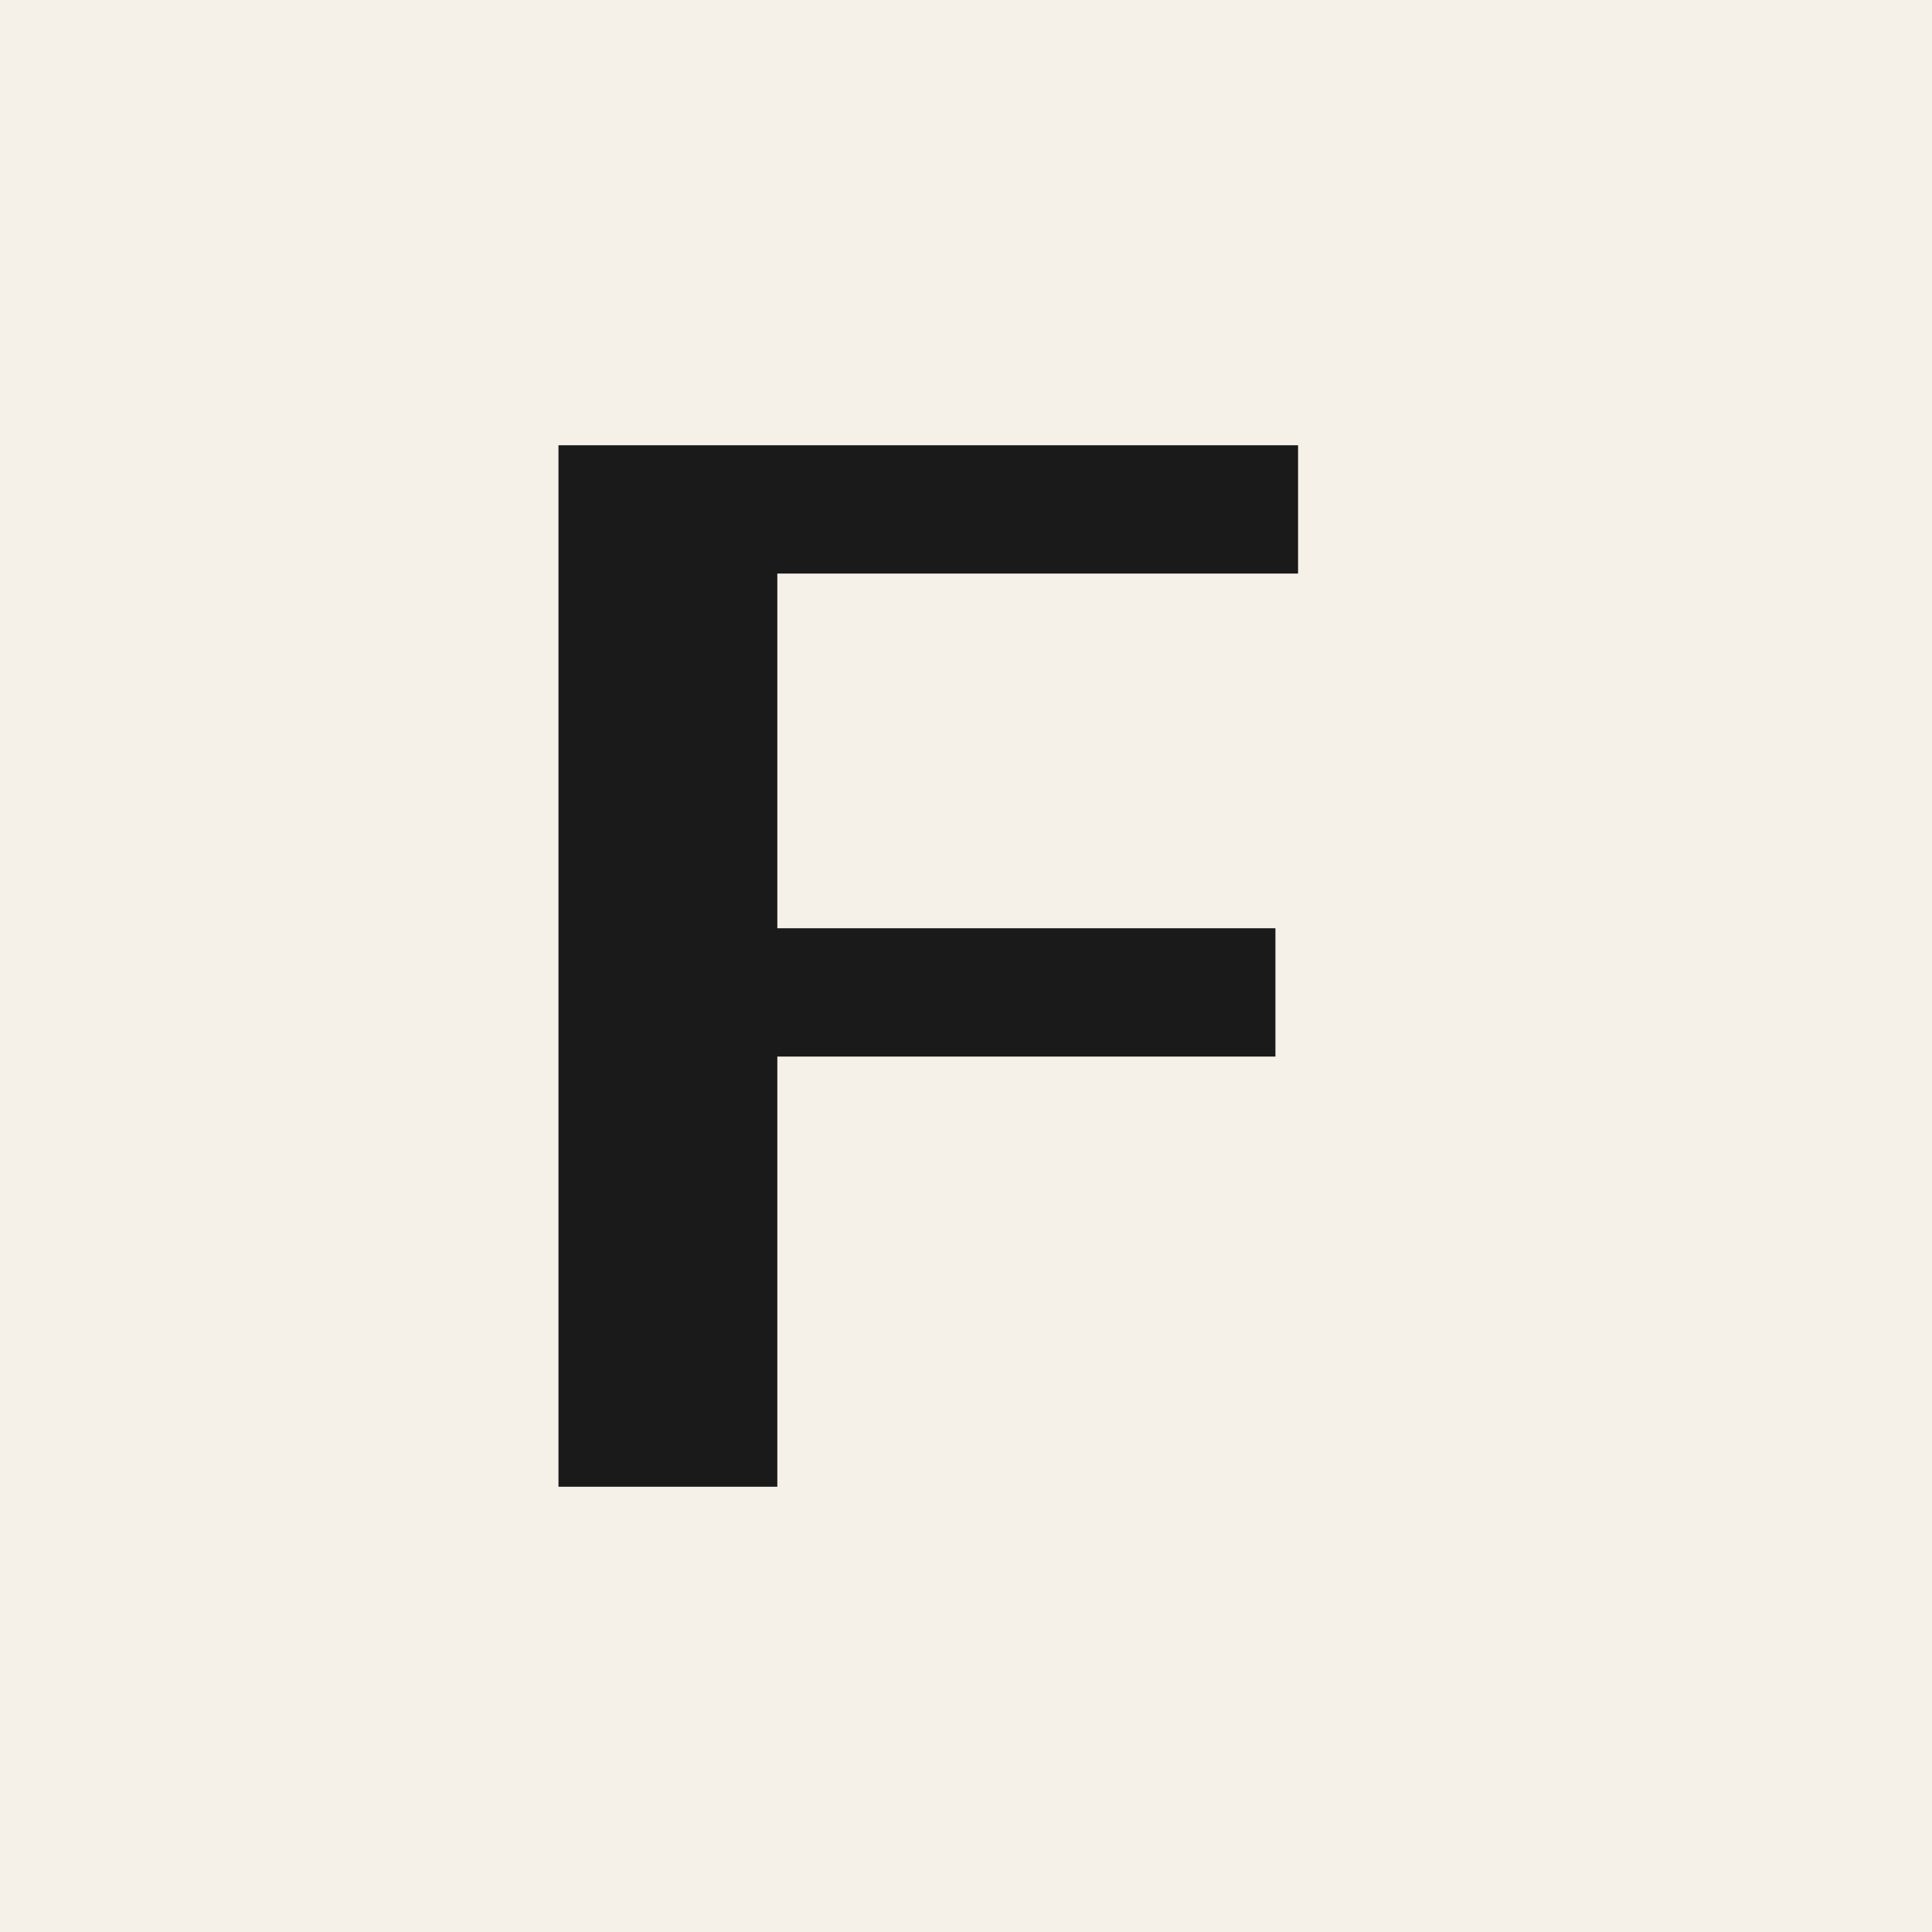
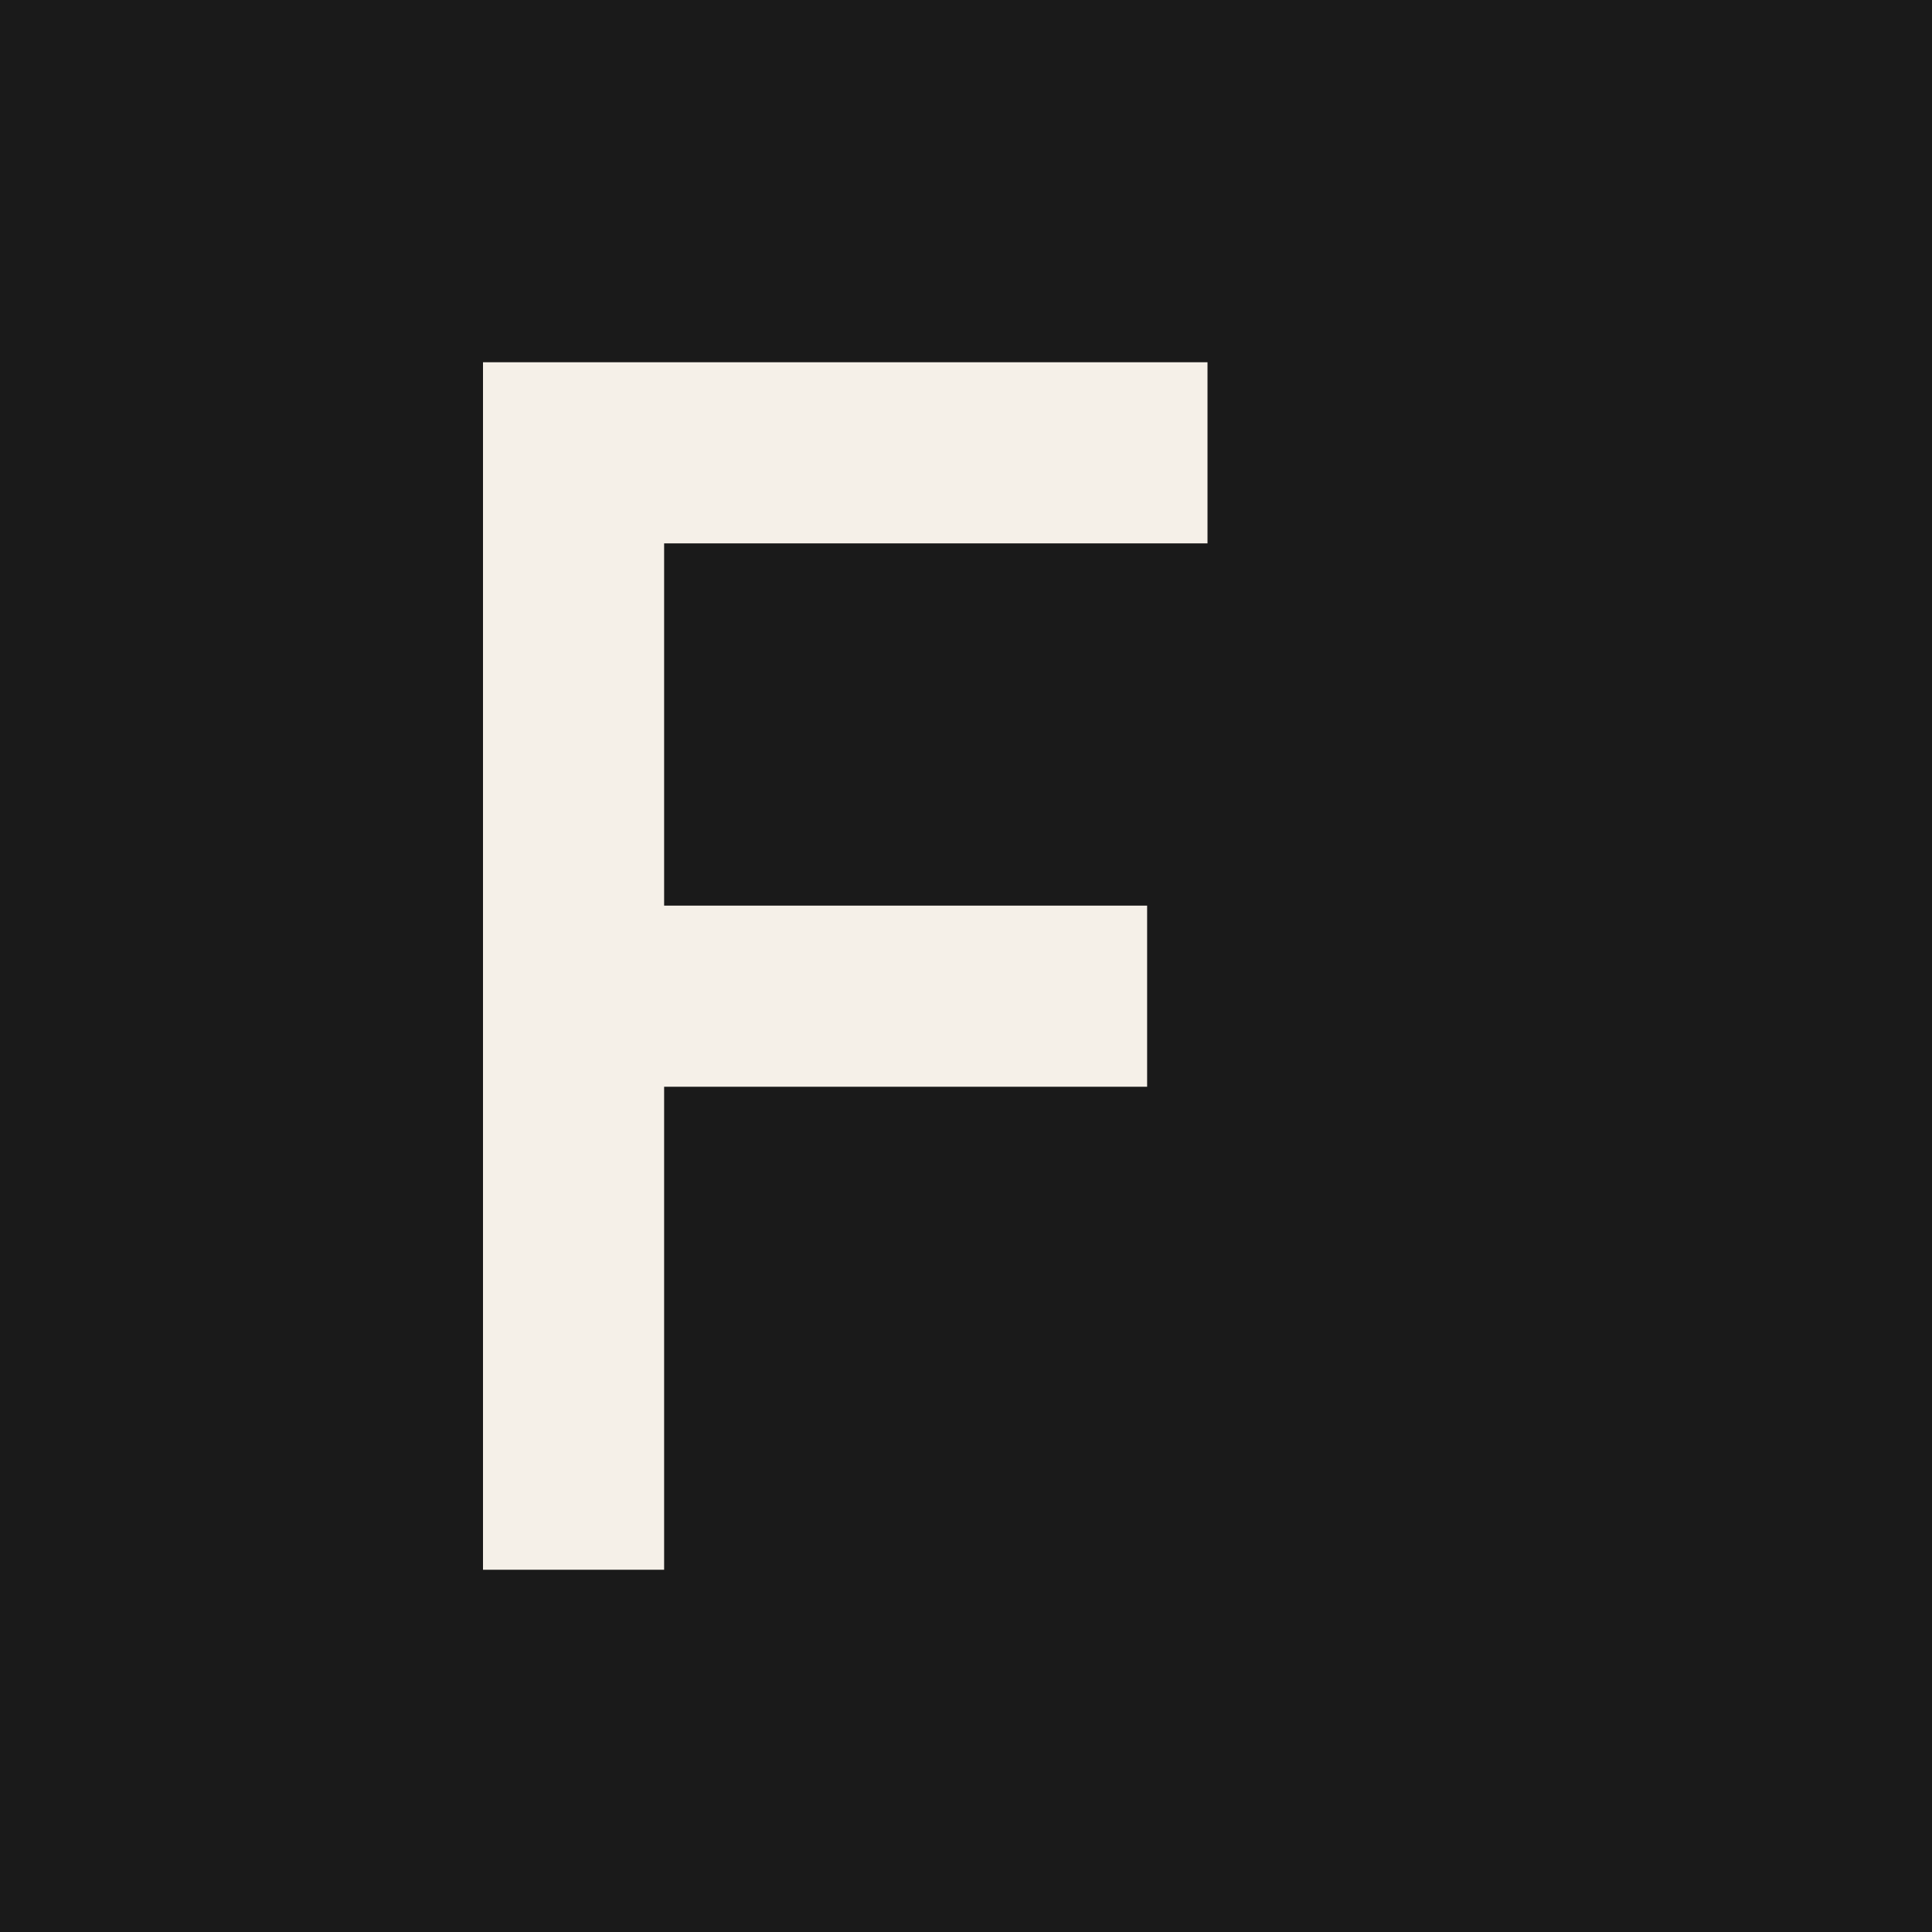
- <svg xmlns="http://www.w3.org/2000/svg" viewBox="0 0 512 512" role="img" aria-label="FEE">
-   <rect width="512" height="512" fill="#f5f0e8" />
-   <path fill="#1a1a1a" d="M148 118h196v34H206v94h132v34H206v114H148V118z" />
+ <svg xmlns="http://www.w3.org/2000/svg" viewBox="0 0 32 32" role="img" aria-label="FEE">
+   <rect width="32" height="32" fill="#1a1a1a" />
+   <path fill="#f5f0e8" d="M8 6h12v3H11v6h8v3h-8v8H8V6z" />
</svg>
